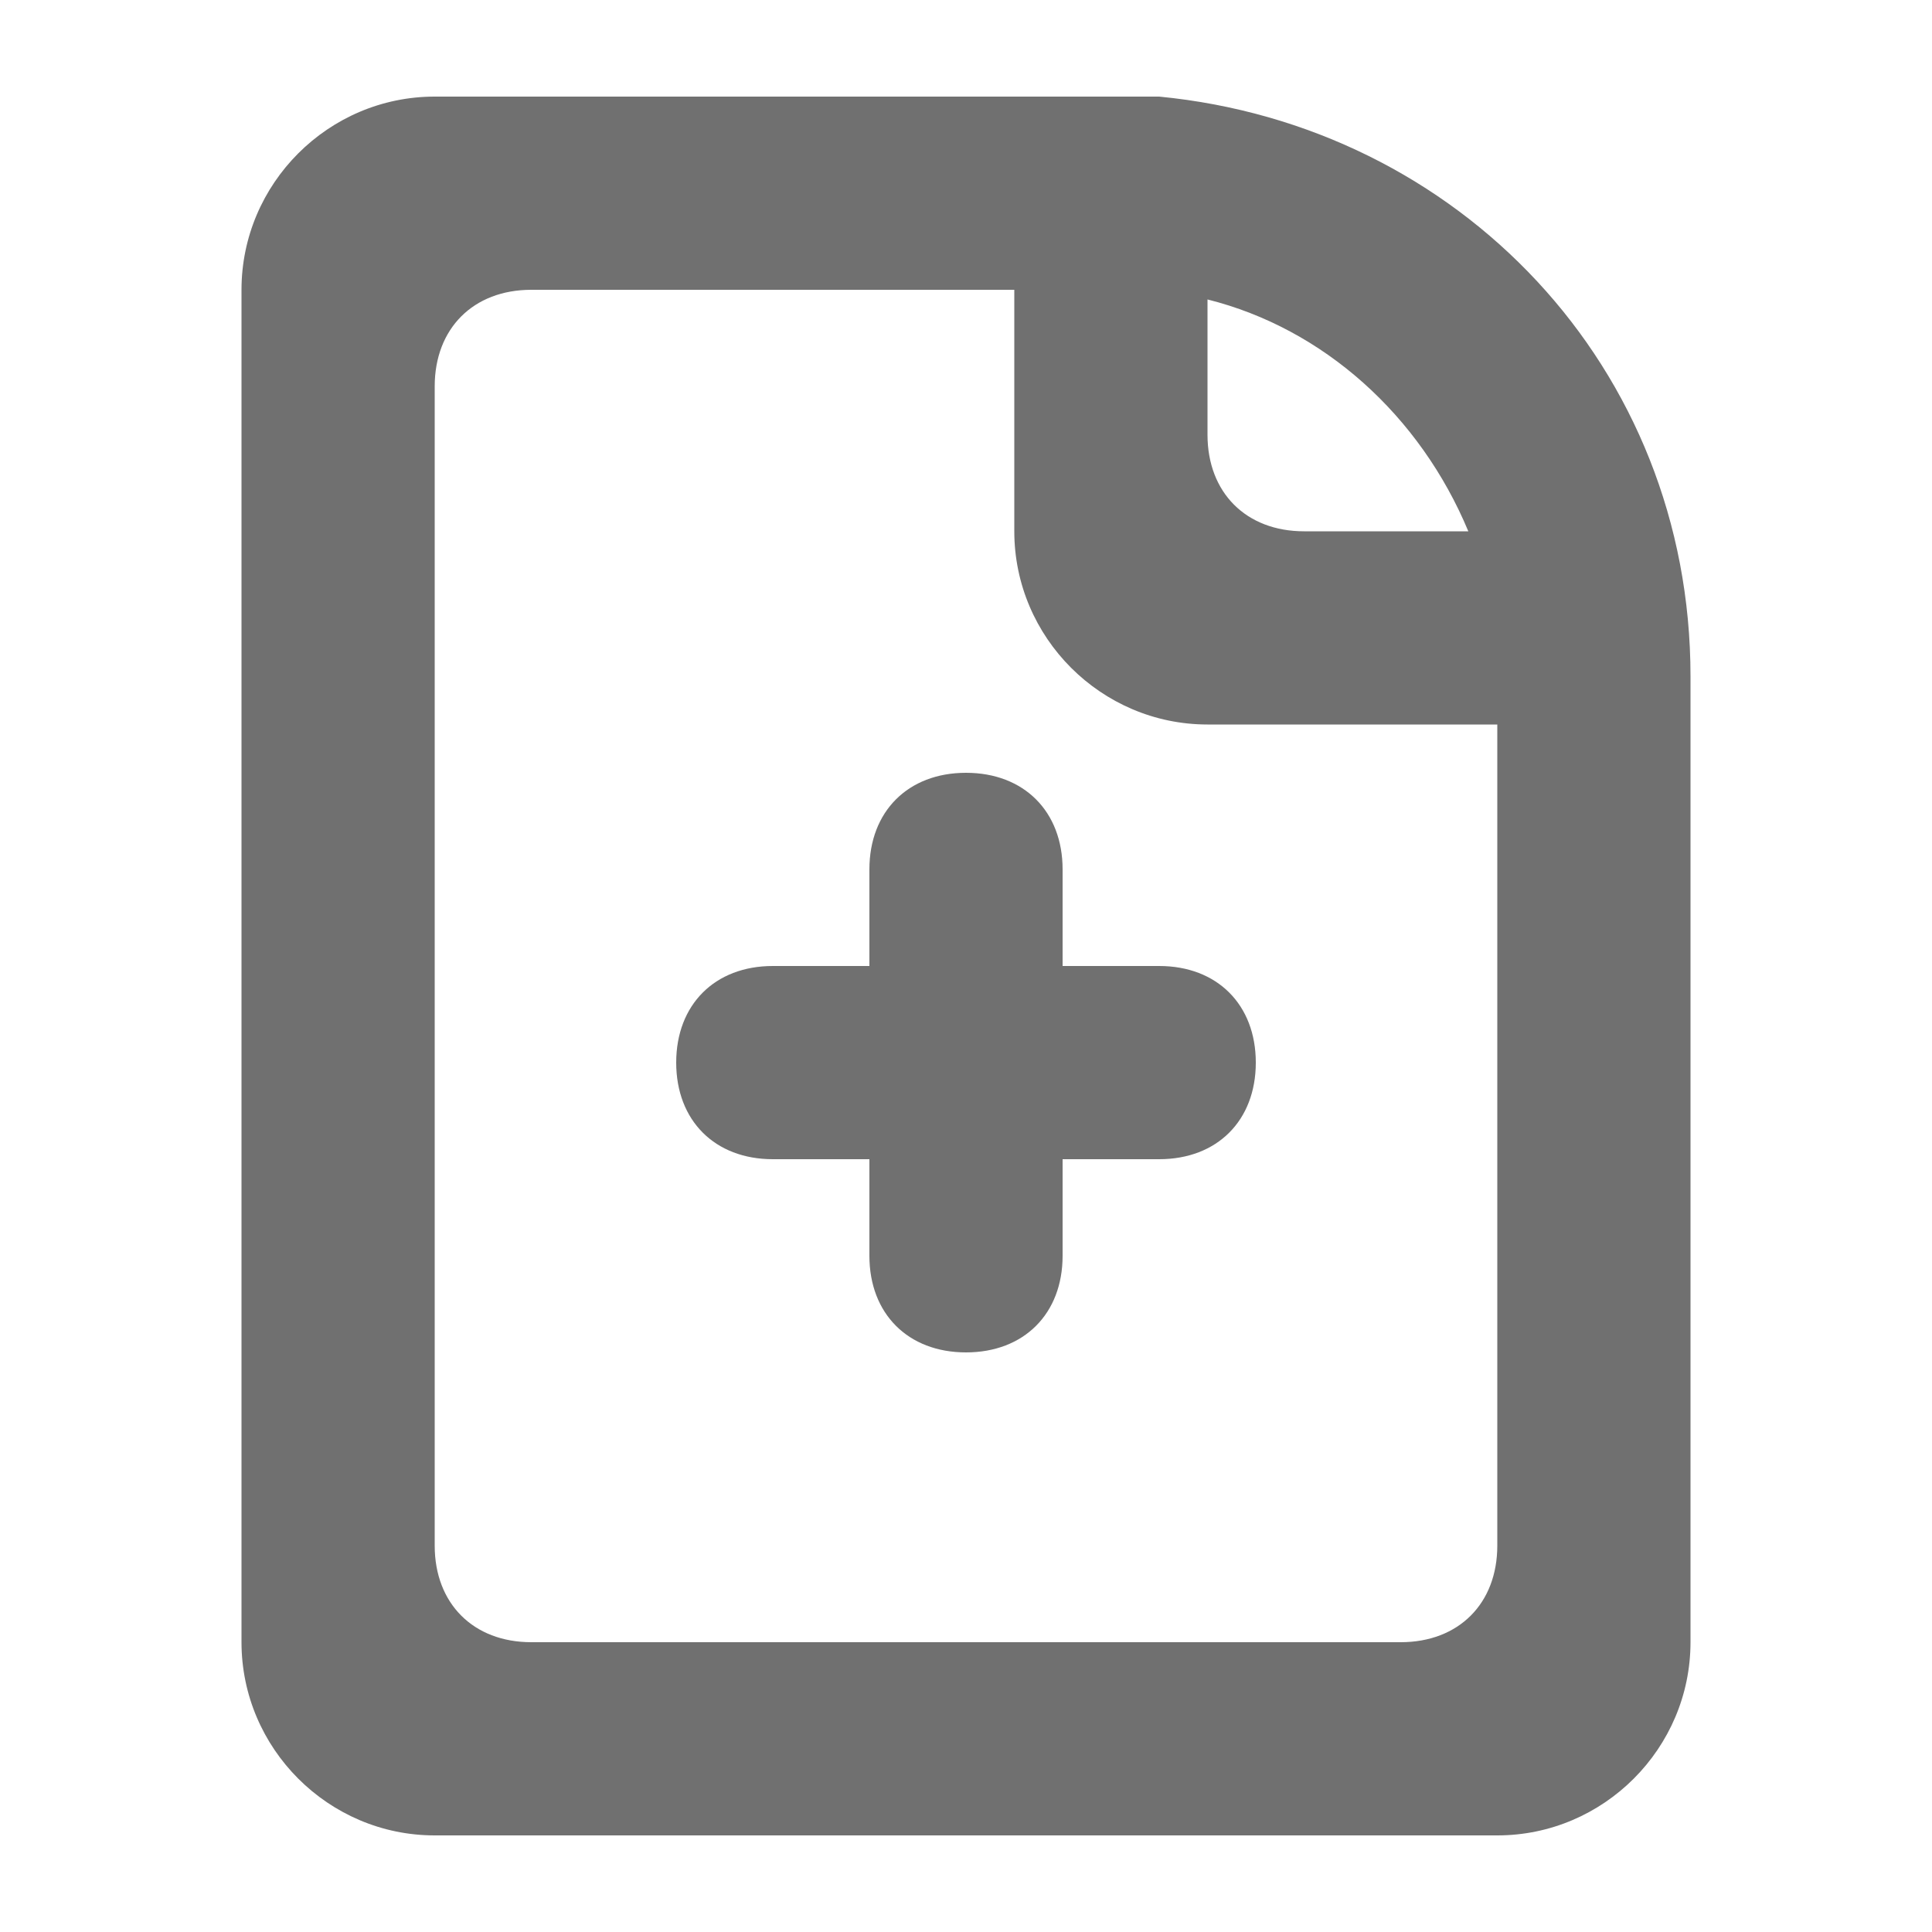
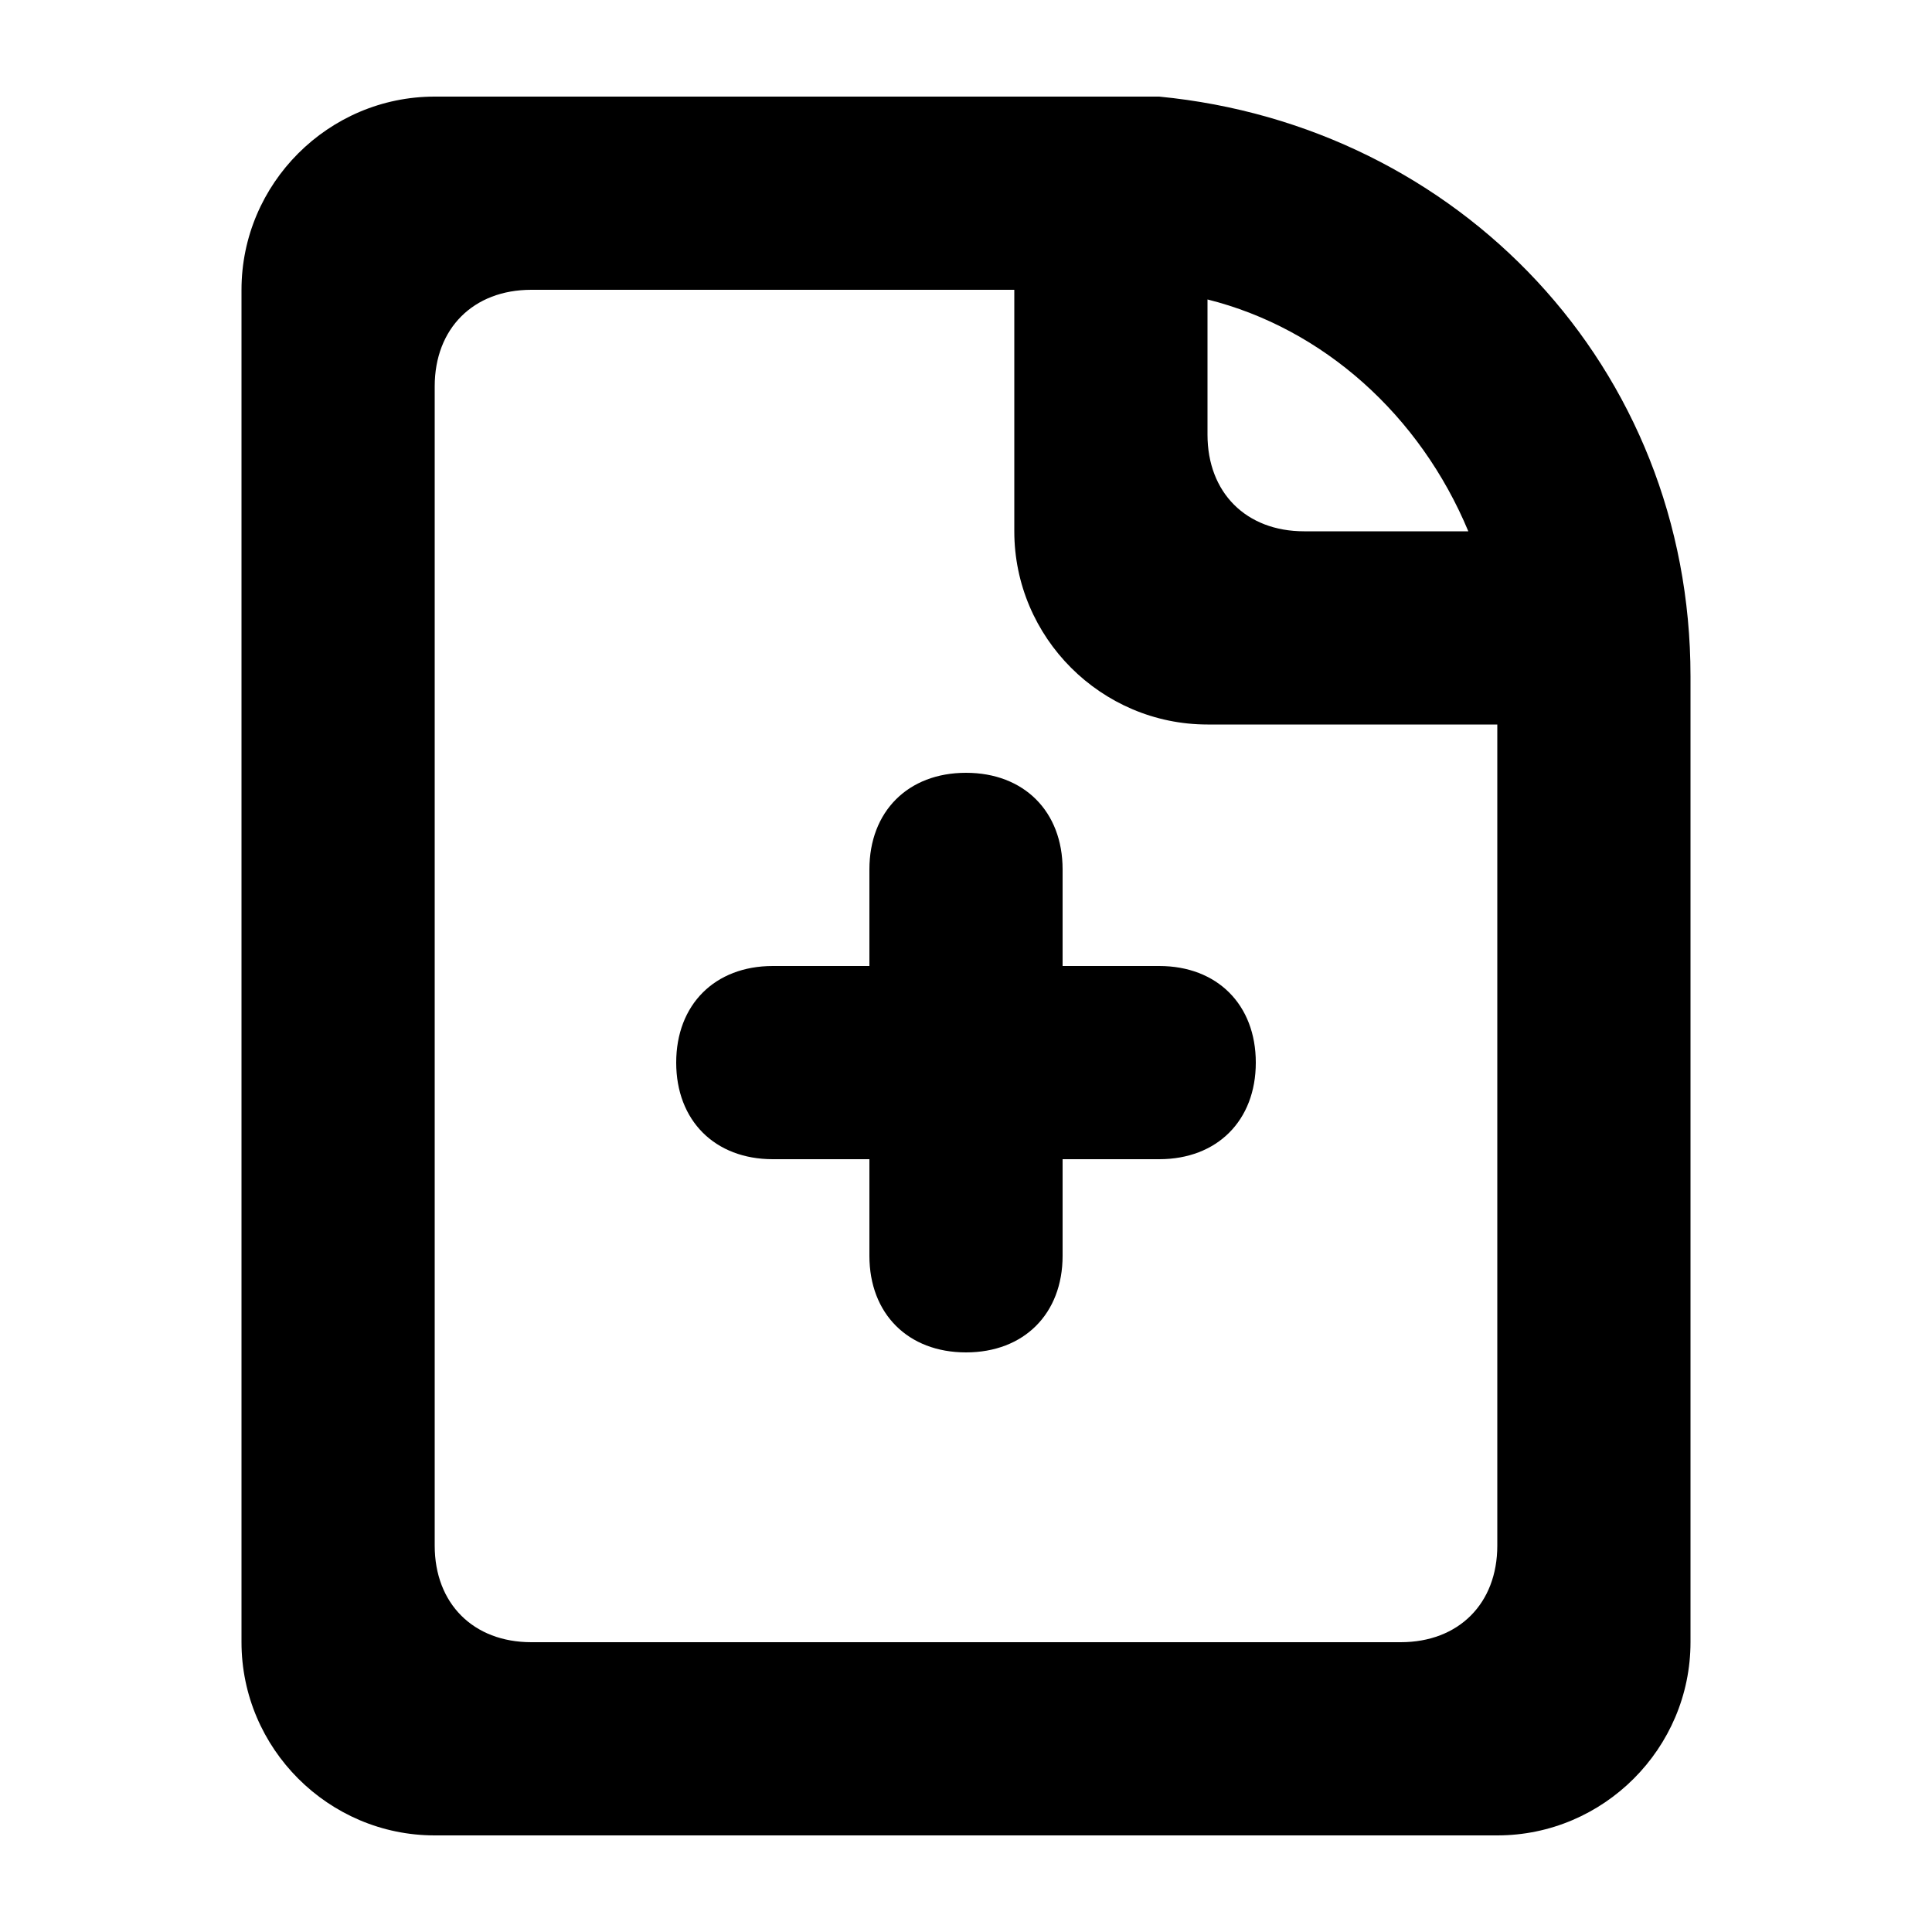
<svg xmlns="http://www.w3.org/2000/svg" t="1655799536378" class="icon" viewBox="0 0 1024 1024" version="1.1" p-id="9286" width="48" height="48">
-   <path d="M563.2 614.4v51.2c0 30.72-20.48 51.2-51.2 51.2s-51.2-20.48-51.2-51.2v-51.2H409.6c-30.72 0-51.2-20.48-51.2-51.2s20.48-51.2 51.2-51.2h51.2V460.8c0-30.72 20.48-51.2 51.2-51.2s51.2 20.48 51.2 51.2v51.2h51.2c30.72 0 51.2 20.48 51.2 51.2s-20.48 51.2-51.2 51.2h-51.2z m51.2-563.2c158.72 15.36 281.6 143.36 281.6 307.2v512c0 56.32-46.08 102.4-102.4 102.4h-563.2c-56.32 0-102.4-46.08-102.4-102.4V153.6c0-56.32 46.08-102.4 102.4-102.4H614.4z m163.84 230.4c-25.6-61.44-76.8-107.52-138.24-122.88v71.68c0 30.72 20.48 51.2 51.2 51.2h87.04zM537.6 153.6h-256c-30.72 0-51.2 20.48-51.2 51.2v614.4c0 30.72 20.48 51.2 51.2 51.2h460.8c30.72 0 51.2-20.48 51.2-51.2V384h-153.6c-56.32 0-102.4-46.08-102.4-102.4V153.6z" fill="#707070" p-id="9287" />
+   <path d="M563.2 614.4v51.2c0 30.72-20.48 51.2-51.2 51.2s-51.2-20.48-51.2-51.2v-51.2H409.6c-30.72 0-51.2-20.48-51.2-51.2s20.48-51.2 51.2-51.2h51.2V460.8c0-30.72 20.48-51.2 51.2-51.2s51.2 20.48 51.2 51.2v51.2h51.2c30.72 0 51.2 20.48 51.2 51.2s-20.48 51.2-51.2 51.2h-51.2z m51.2-563.2c158.72 15.36 281.6 143.36 281.6 307.2v512c0 56.32-46.08 102.4-102.4 102.4h-563.2c-56.32 0-102.4-46.08-102.4-102.4V153.6c0-56.32 46.08-102.4 102.4-102.4H614.4z m163.84 230.4c-25.6-61.44-76.8-107.52-138.24-122.88v71.68c0 30.72 20.48 51.2 51.2 51.2h87.04zM537.6 153.6h-256c-30.72 0-51.2 20.48-51.2 51.2v614.4c0 30.72 20.48 51.2 51.2 51.2h460.8c30.72 0 51.2-20.48 51.2-51.2V384h-153.6c-56.32 0-102.4-46.08-102.4-102.4V153.6z" p-id="9287" />
</svg>
